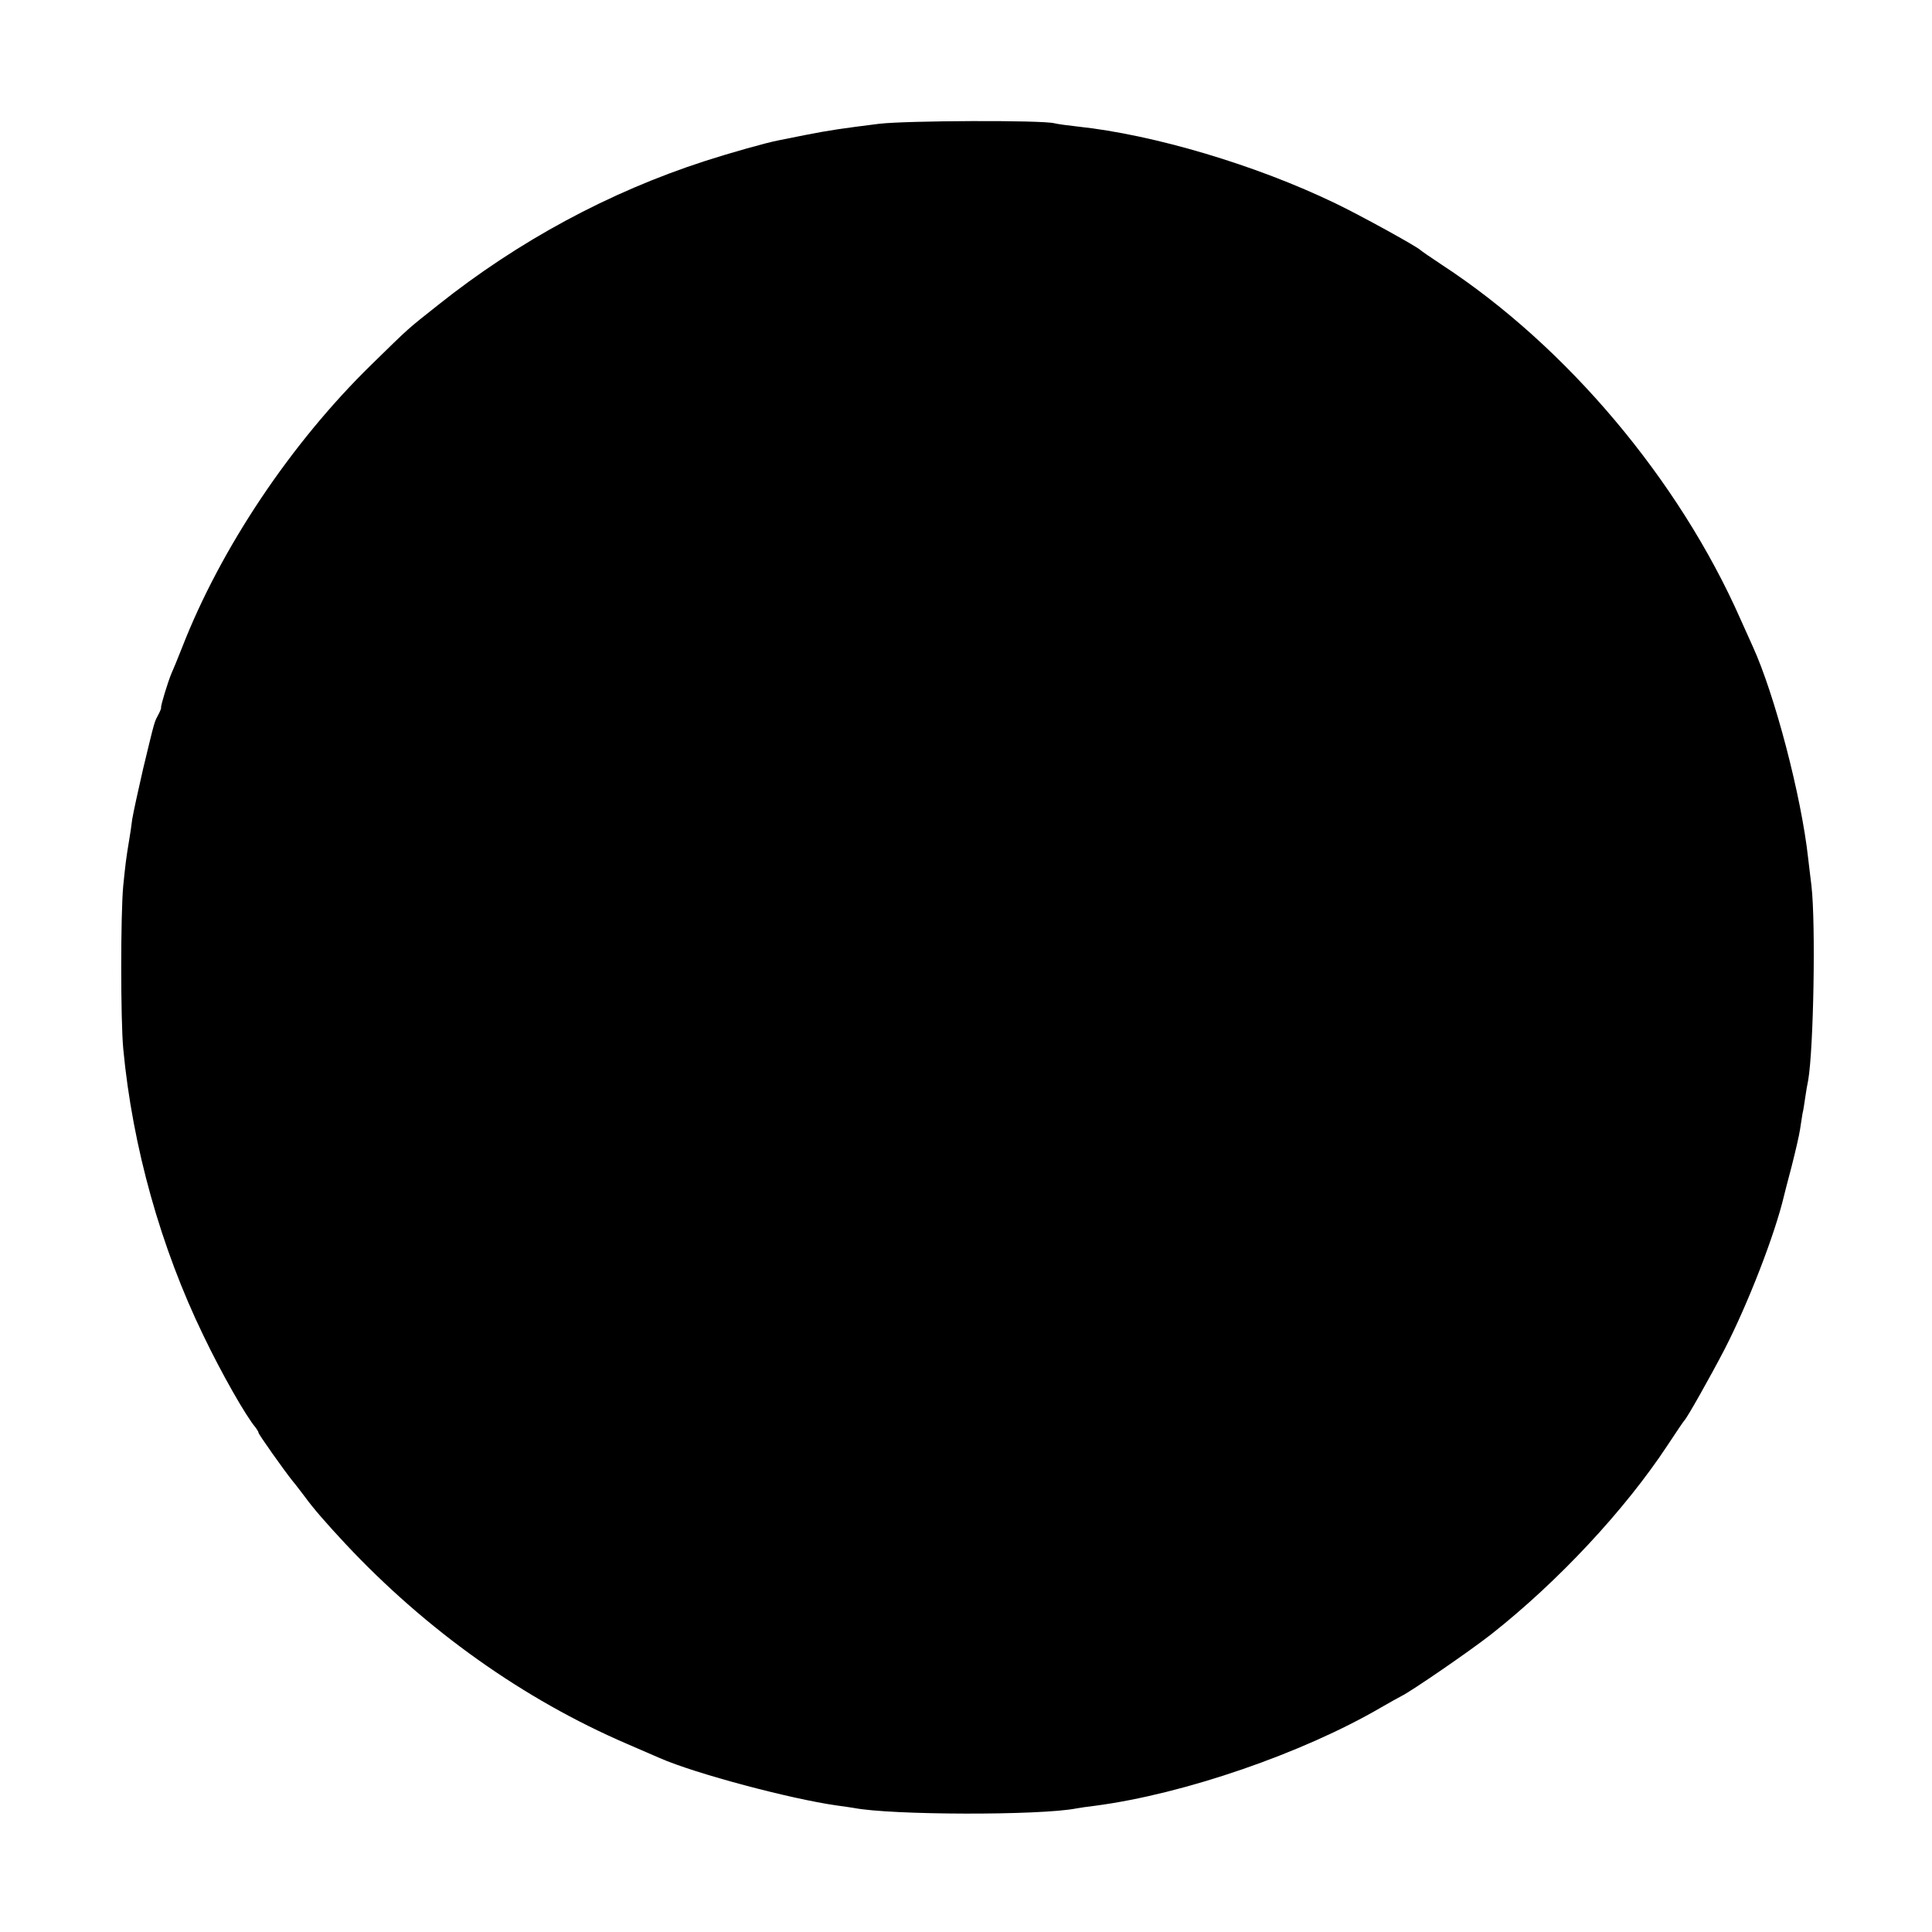
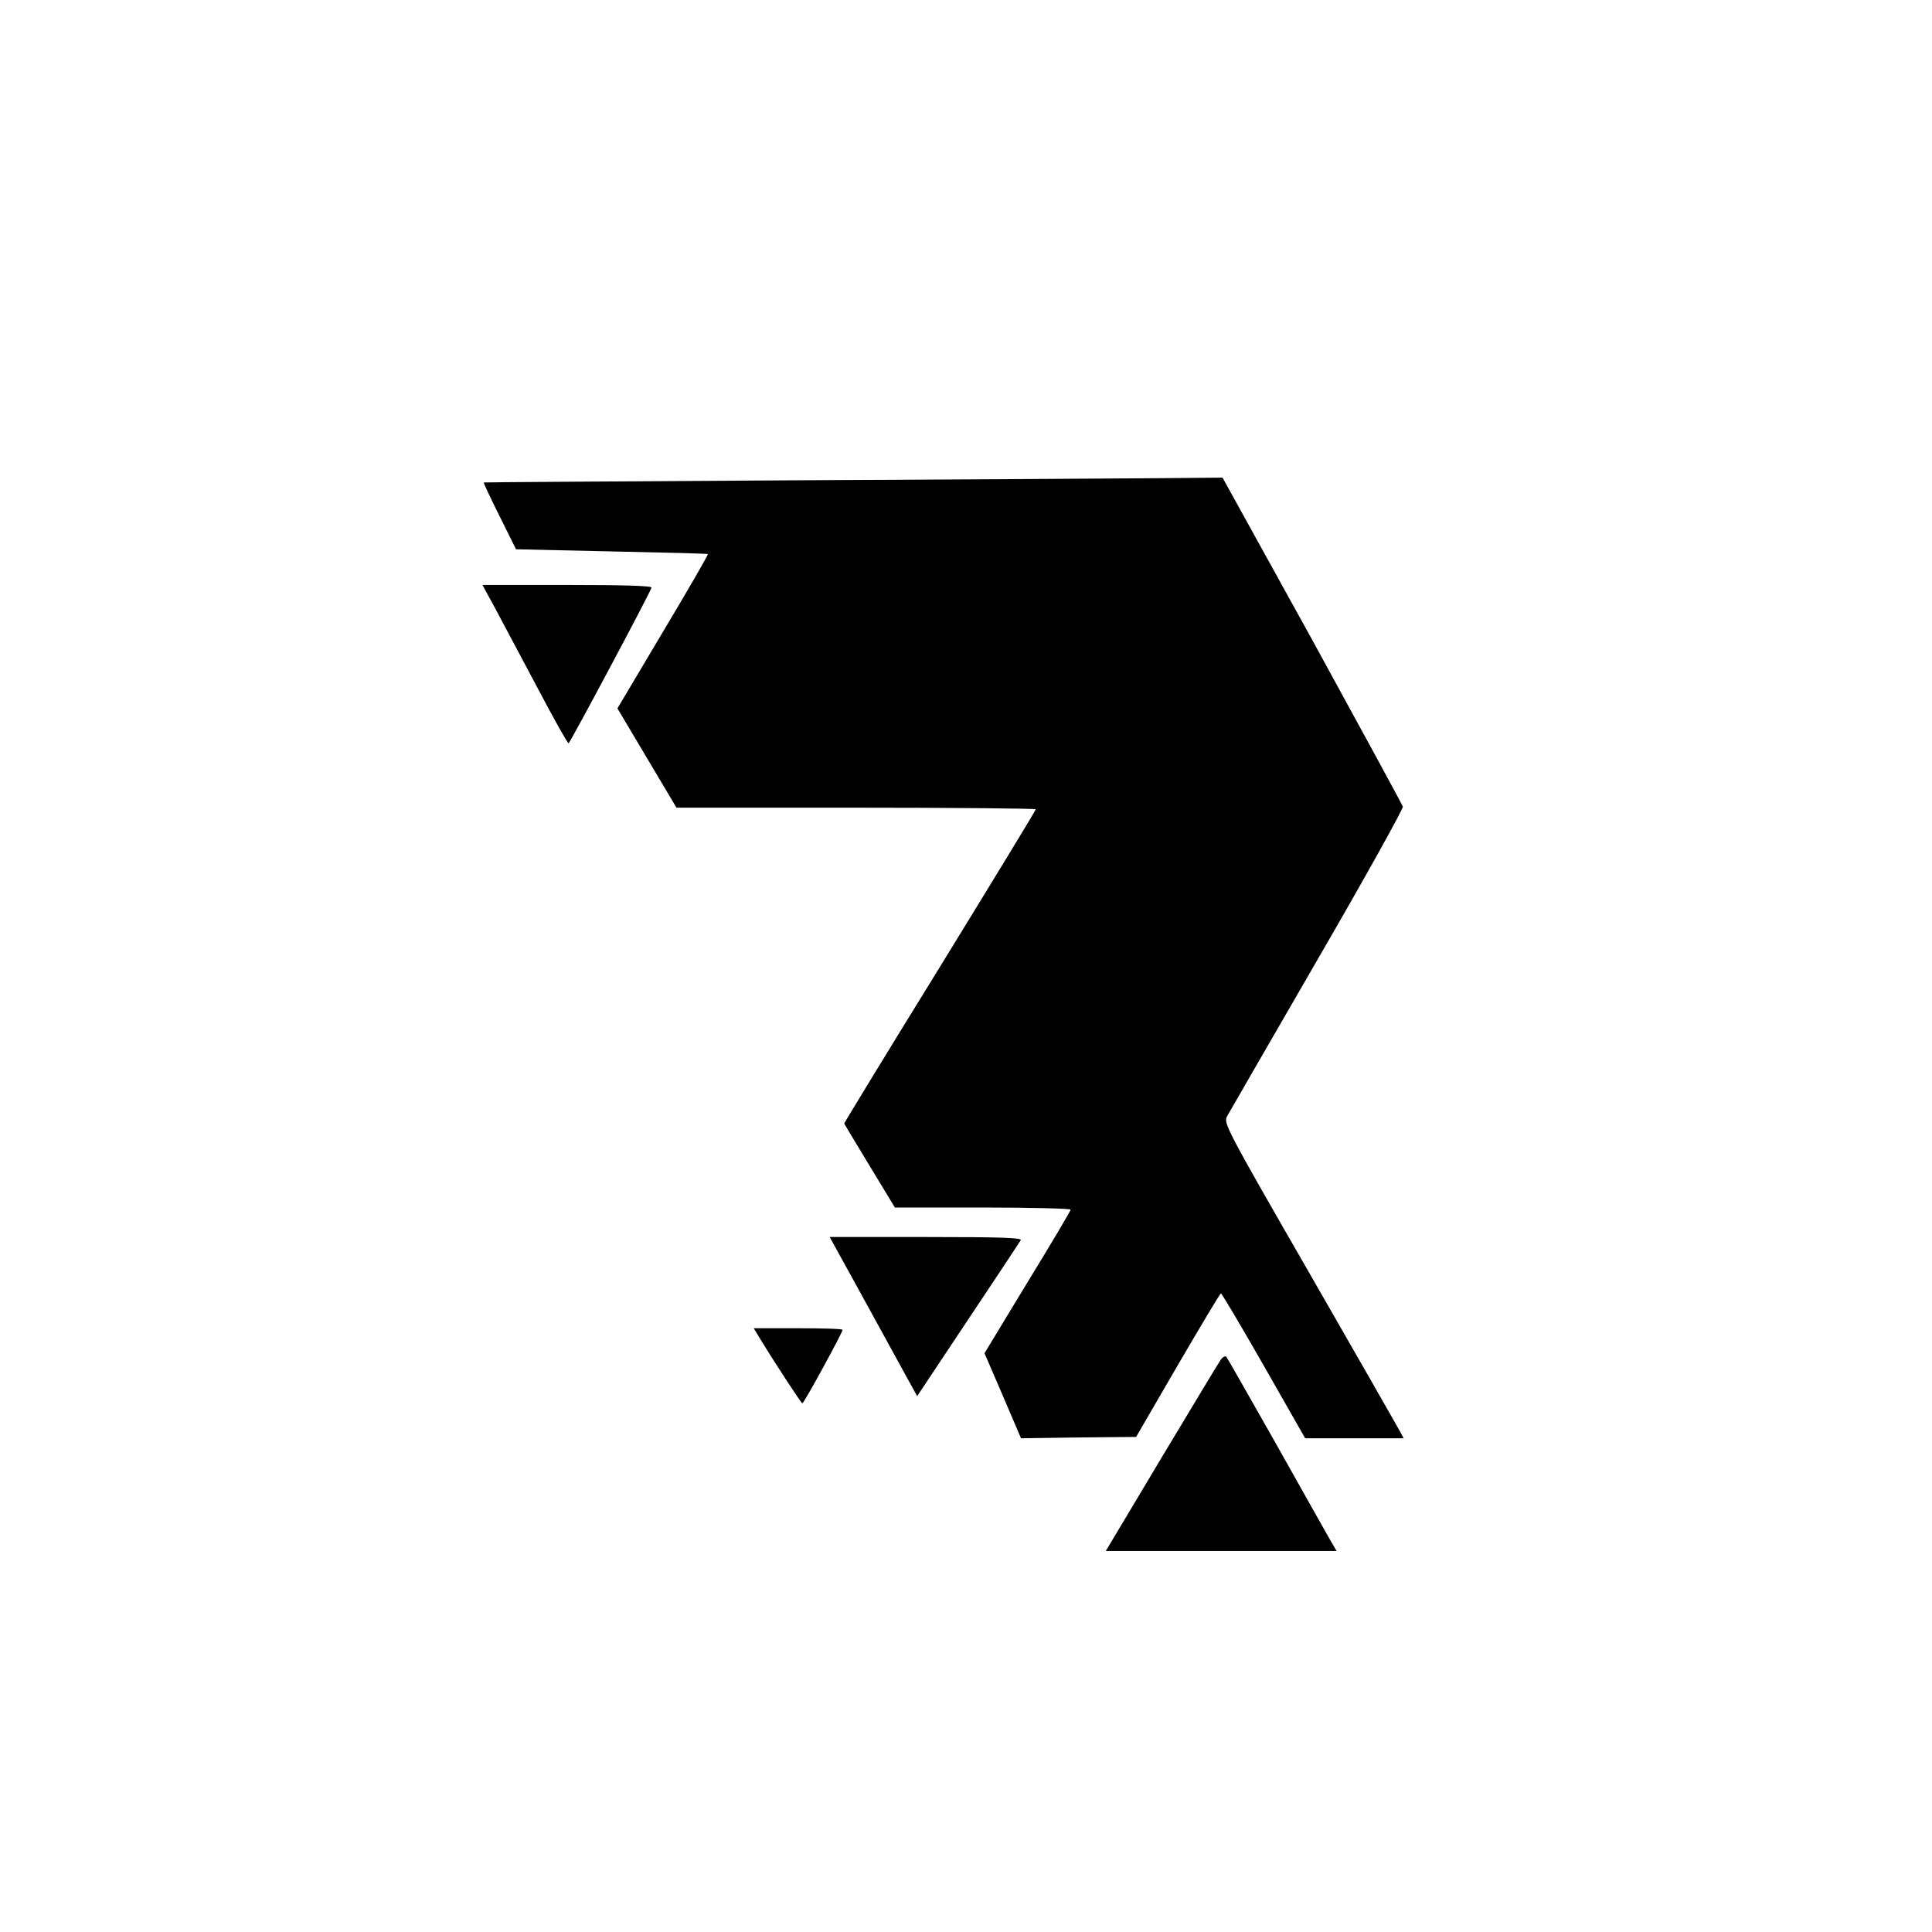
- <svg xmlns="http://www.w3.org/2000/svg" version="1.0" width="710pt" height="710pt" viewBox="0 0 710 710" preserveAspectRatio="xMidYMid meet">
-   <g transform="translate(0,710) scale(0.1,-0.1)" fill="#000000" stroke="none">
-     <path d="M3230 6645 c-135 -17 -178 -23 -270 -41 -41 -8 -86 -17 -100 -20 -46 -9 -174 -45 -270 -76 -352 -114 -685 -294 -979 -528 -116 -92 -103 -80 -246 -220 -296 -289 -554 -675 -696 -1040 -16 -41 -34 -84 -39 -95 -12 -28 -40 -119 -38 -125 1 -3 -4 -15 -11 -28 -14 -27 -11 -14 -55 -197 -18 -78 -36 -161 -40 -185 -3 -25 -8 -58 -11 -75 -12 -72 -14 -91 -22 -169 -10 -103 -10 -496 0 -601 34 -360 138 -730 294 -1052 67 -140 157 -298 193 -340 5 -7 10 -15 10 -18 0 -6 93 -137 124 -176 12 -14 32 -41 46 -59 31 -43 80 -99 150 -174 298 -318 654 -571 1035 -735 55 -24 109 -47 120 -52 130 -57 480 -150 650 -174 23 -3 50 -7 62 -9 138 -27 685 -28 818 -2 11 2 43 7 70 10 327 43 762 193 1050 361 33 19 67 38 75 42 34 16 251 165 330 227 245 193 491 456 649 696 31 47 58 87 61 90 10 9 96 162 147 260 88 171 186 425 219 565 1 6 14 54 28 108 14 55 28 115 31 136 3 20 7 46 9 58 3 11 7 38 10 59 3 22 8 50 11 64 20 117 28 575 12 715 -5 39 -10 84 -12 100 -25 229 -123 603 -204 780 -5 11 -25 56 -45 100 -226 512 -639 1002 -1096 1301 -41 27 -77 52 -80 55 -11 12 -221 128 -313 172 -290 140 -665 252 -947 282 -36 4 -74 9 -85 12 -47 12 -545 10 -645 -2z" />
+ <svg xmlns="http://www.w3.org/2000/svg" version="1.0" width="720pt" height="720pt" viewBox="0 0 720 720" preserveAspectRatio="xMidYMid meet">
+   <g transform="translate(0,720) scale(0.1,-0.1)" fill="#000000" stroke="none">
+     <path d="M2950 5410 c-630 -4 -1146 -7 -1147 -8 -2 -1 25 -58 59 -126 l61 -123 356 -8 c196 -4 357 -8 359 -10 2 -2 -73 -132 -167 -289 l-170 -286 110 -185 110 -185 669 0 c369 0 670 -3 670 -6 0 -4 -161 -268 -357 -587 -197 -319 -357 -582 -357 -584 1 -2 44 -74 95 -158 l94 -155 328 0 c180 0 327 -4 327 -8 0 -4 -72 -126 -161 -271 l-160 -264 68 -158 68 -159 214 3 215 2 155 267 c86 147 158 268 161 268 3 0 75 -121 160 -270 l154 -270 183 0 184 0 -15 28 c-8 15 -159 279 -336 587 -312 542 -321 560 -307 585 8 14 159 276 336 582 178 307 321 564 319 572 -2 7 -154 286 -337 620 l-335 606 -230 -2 c-127 -1 -746 -5 -1376 -8z" />
+     <path d="M1848 4928 c27 -51 98 -184 157 -295 59 -112 110 -203 114 -203 5 1 300 553 309 580 3 7 -107 10 -313 10 l-317 0 50 -92z" />
+     <path d="M3217 2363 c69 -126 142 -259 163 -297 l38 -69 189 284 c104 156 193 290 197 297 6 9 -67 12 -352 12 l-360 0 125 -227z" />
+     <path d="M2832 2212 c59 -97 154 -241 158 -242 6 0 150 264 150 274 0 4 -75 6 -166 6 l-165 0 23 -38z" />
+     <path d="M4547 2129 c-9 -13 -108 -178 -221 -366 l-205 -343 430 0 430 0 -25 43 c-13 23 -104 184 -201 357 -98 173 -181 319 -185 324 -5 4 -15 -2 -23 -15z" />
  </g>
</svg>
